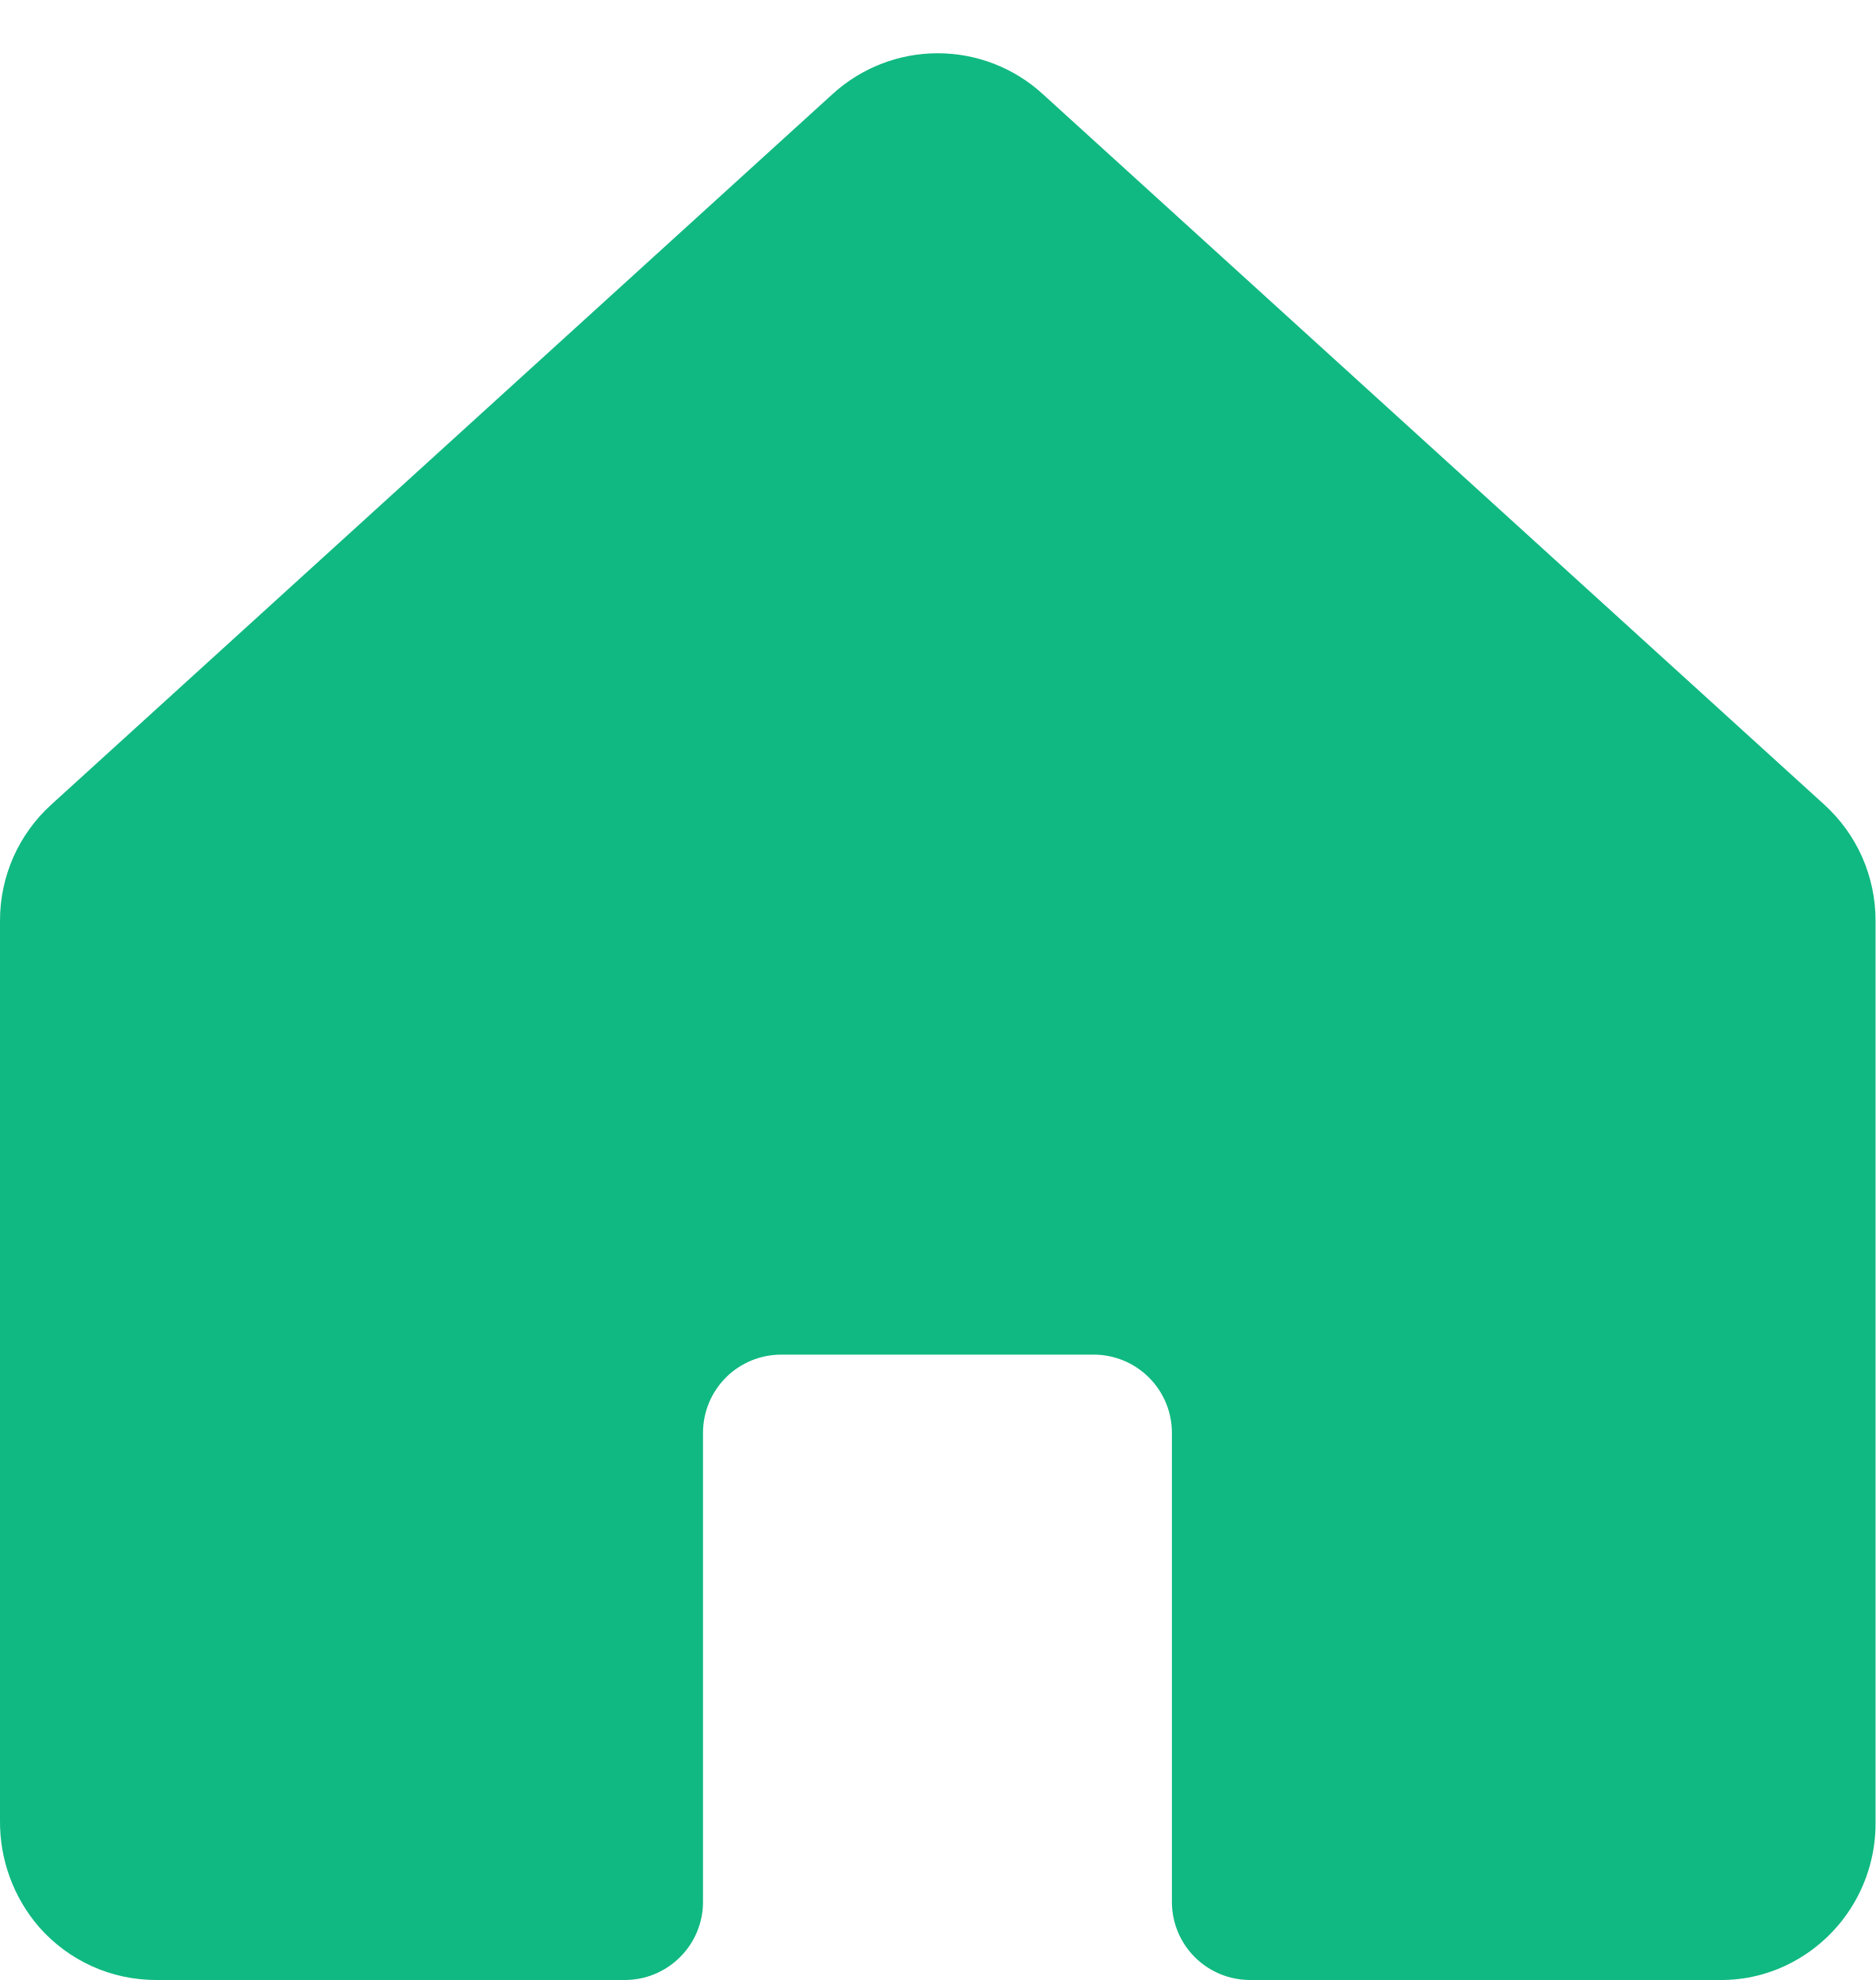
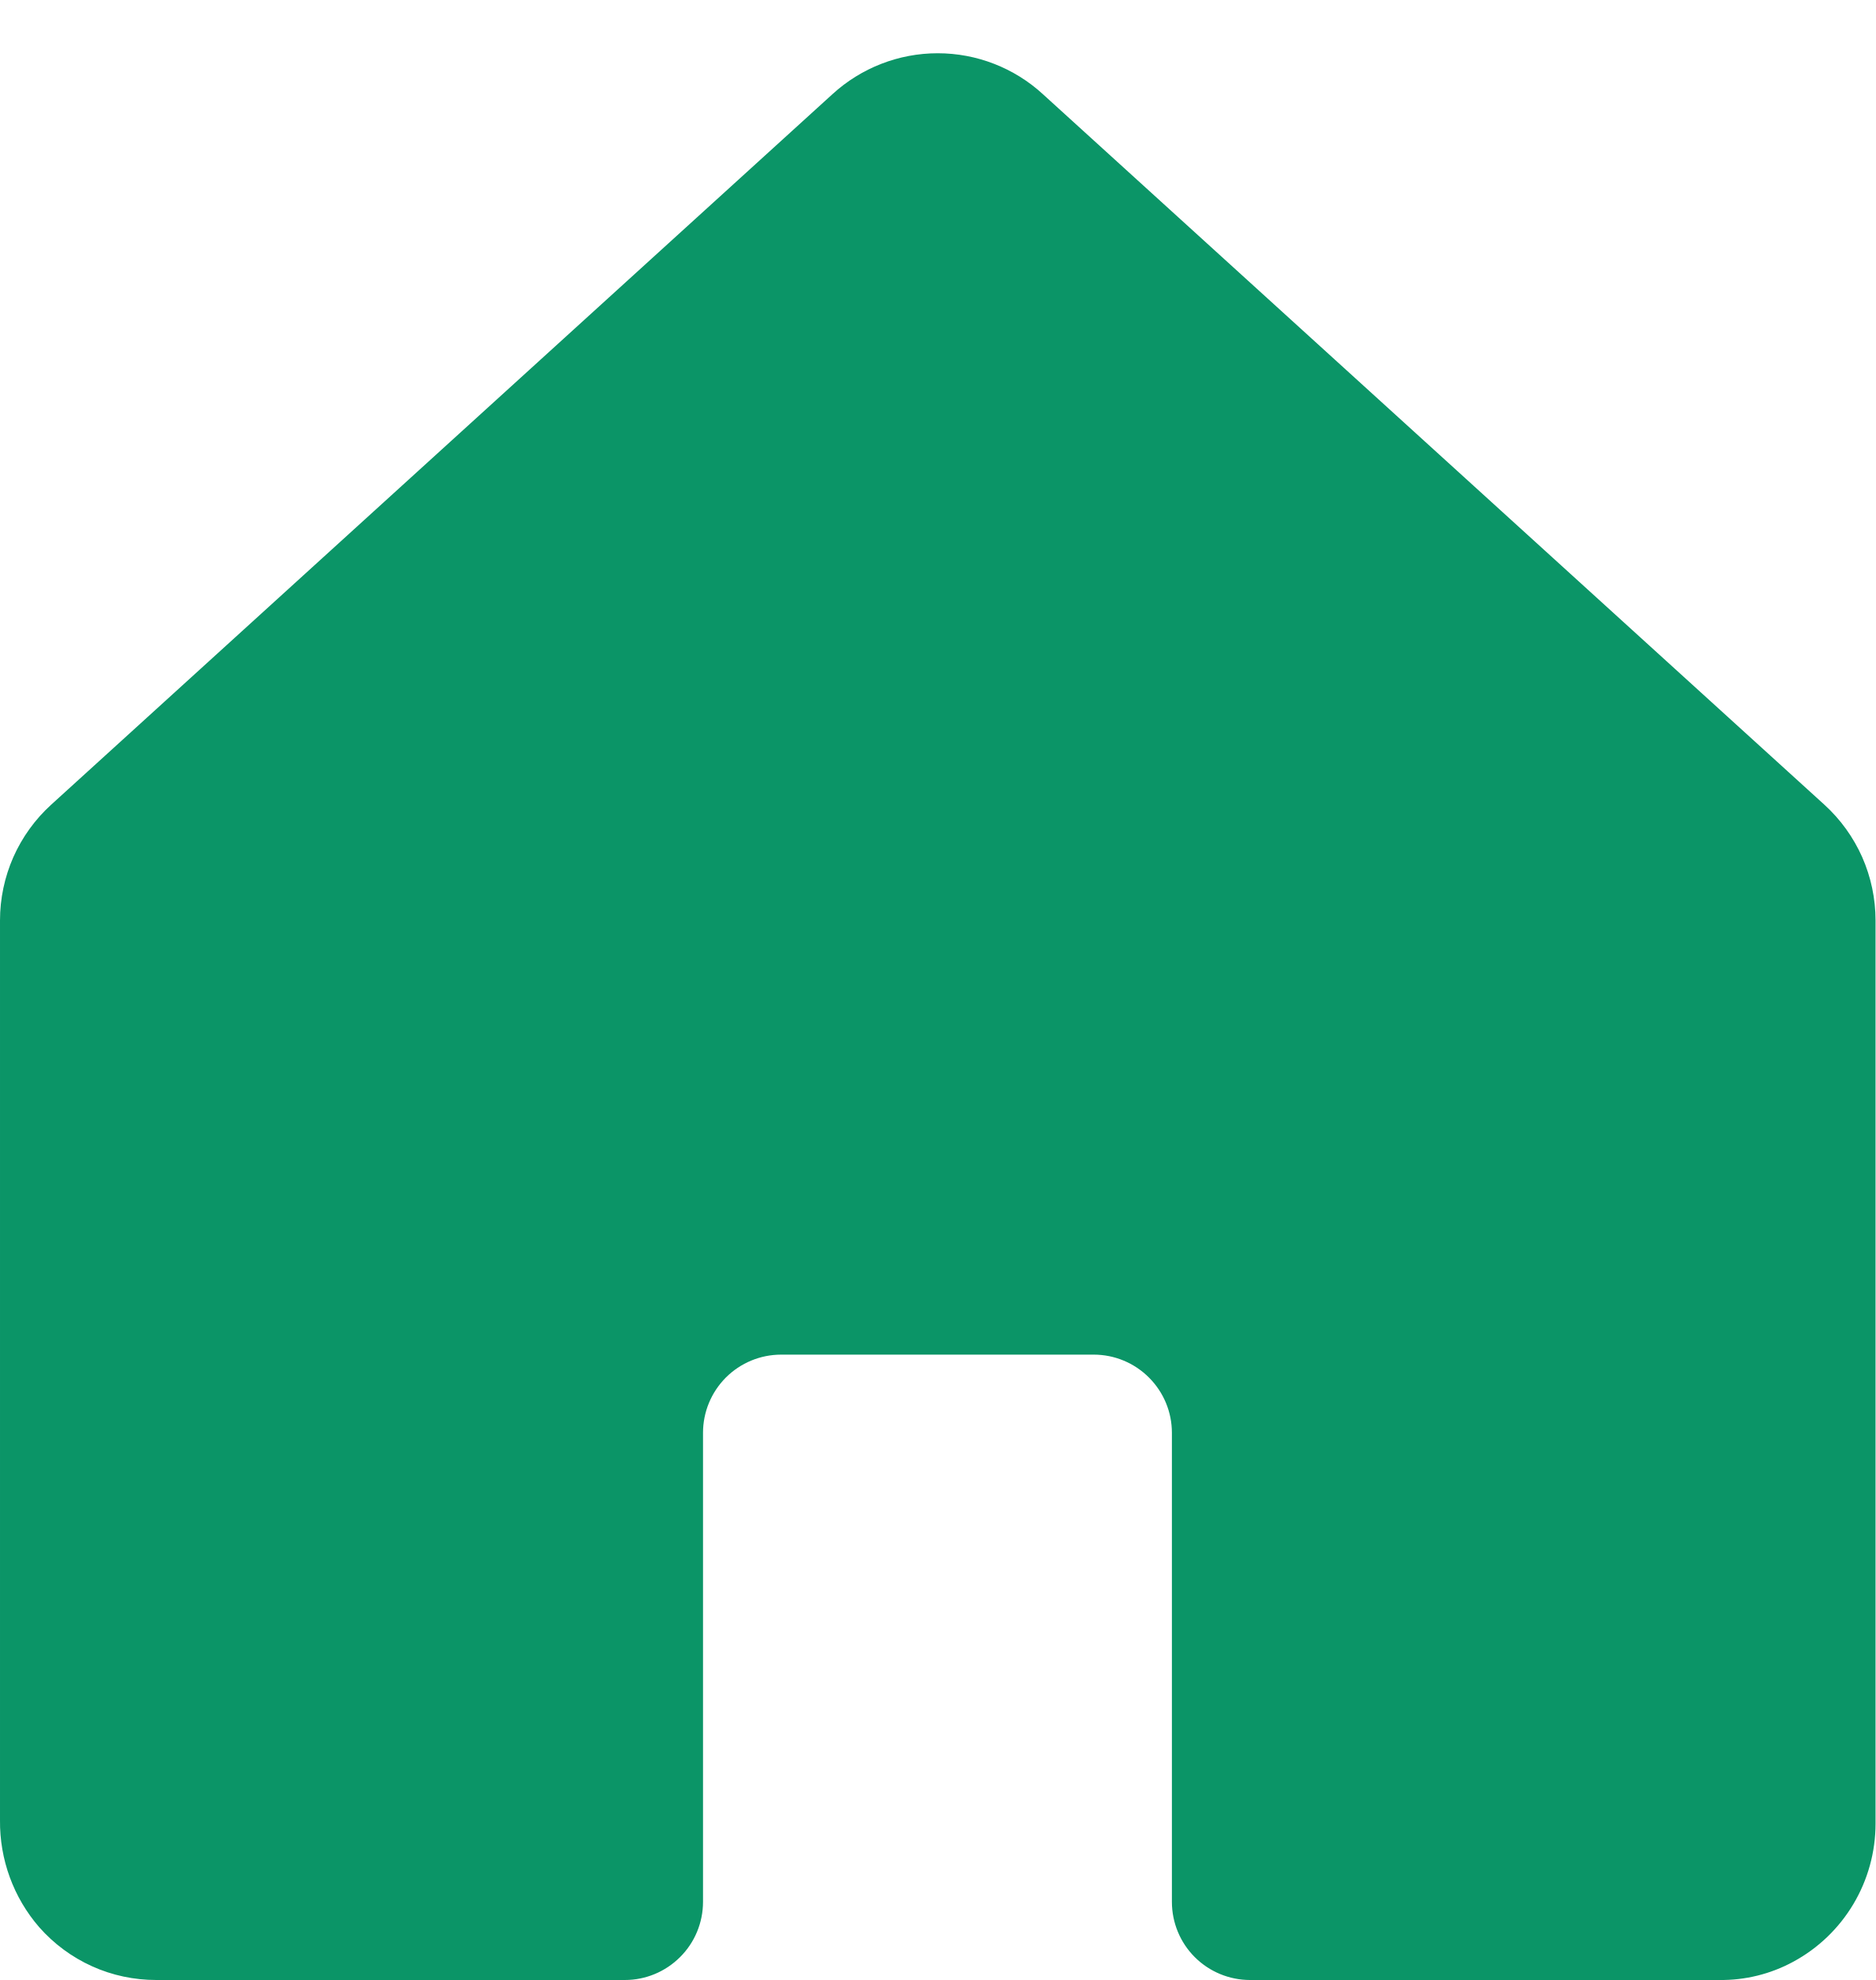
<svg xmlns="http://www.w3.org/2000/svg" width="18" height="19" viewBox="0 0 18 19" fill="none">
-   <path d="M18 8.832V17.5C18 17.772 17.926 18.039 17.787 18.272C17.648 18.505 17.448 18.697 17.208 18.826C16.992 18.943 16.748 19.003 16.502 19H11.997C11.798 19 11.607 18.921 11.466 18.78C11.326 18.64 11.247 18.449 11.247 18.25V13.749C11.247 13.55 11.168 13.36 11.027 13.219C10.886 13.078 10.696 12.999 10.497 12.999H7.497C7.298 12.999 7.107 13.078 6.966 13.219C6.826 13.36 6.747 13.55 6.747 13.749V18.25C6.747 18.449 6.668 18.64 6.527 18.78C6.386 18.921 6.196 19 5.997 19H1.5C1.288 19 1.077 18.956 0.883 18.868C0.69 18.781 0.517 18.653 0.376 18.493C0.129 18.208 -0.004 17.843 3.93466e-05 17.466V8.832C0 8.623 0.044 8.416 0.128 8.225C0.213 8.034 0.336 7.863 0.491 7.722L7.99 0.903C8.266 0.651 8.626 0.511 8.999 0.511C9.373 0.511 9.733 0.651 10.008 0.903L17.509 7.722C17.664 7.863 17.787 8.034 17.872 8.225C17.956 8.416 18 8.623 18 8.832Z" fill="#10B981" />
+   <path d="M18 8.832V17.5C18 17.772 17.926 18.039 17.787 18.272C17.648 18.505 17.448 18.697 17.208 18.826C16.992 18.943 16.748 19.003 16.502 19H11.997C11.798 19 11.607 18.921 11.466 18.78C11.326 18.64 11.247 18.449 11.247 18.25V13.749C11.247 13.55 11.168 13.36 11.027 13.219C10.886 13.078 10.696 12.999 10.497 12.999H7.497C7.298 12.999 7.107 13.078 6.966 13.219C6.826 13.36 6.747 13.55 6.747 13.749V18.25C6.747 18.449 6.668 18.64 6.527 18.78C6.386 18.921 6.196 19 5.997 19H1.5C1.288 19 1.077 18.956 0.883 18.868C0.69 18.781 0.517 18.653 0.376 18.493C0.129 18.208 -0.004 17.843 3.93466e-05 17.466V8.832C0 8.623 0.044 8.416 0.128 8.225C0.213 8.034 0.336 7.863 0.491 7.722L7.99 0.903C8.266 0.651 8.626 0.511 8.999 0.511C9.373 0.511 9.733 0.651 10.008 0.903L17.509 7.722C17.664 7.863 17.787 8.034 17.872 8.225C17.956 8.416 18 8.623 18 8.832Z" fill="#0B9567" />
</svg>
